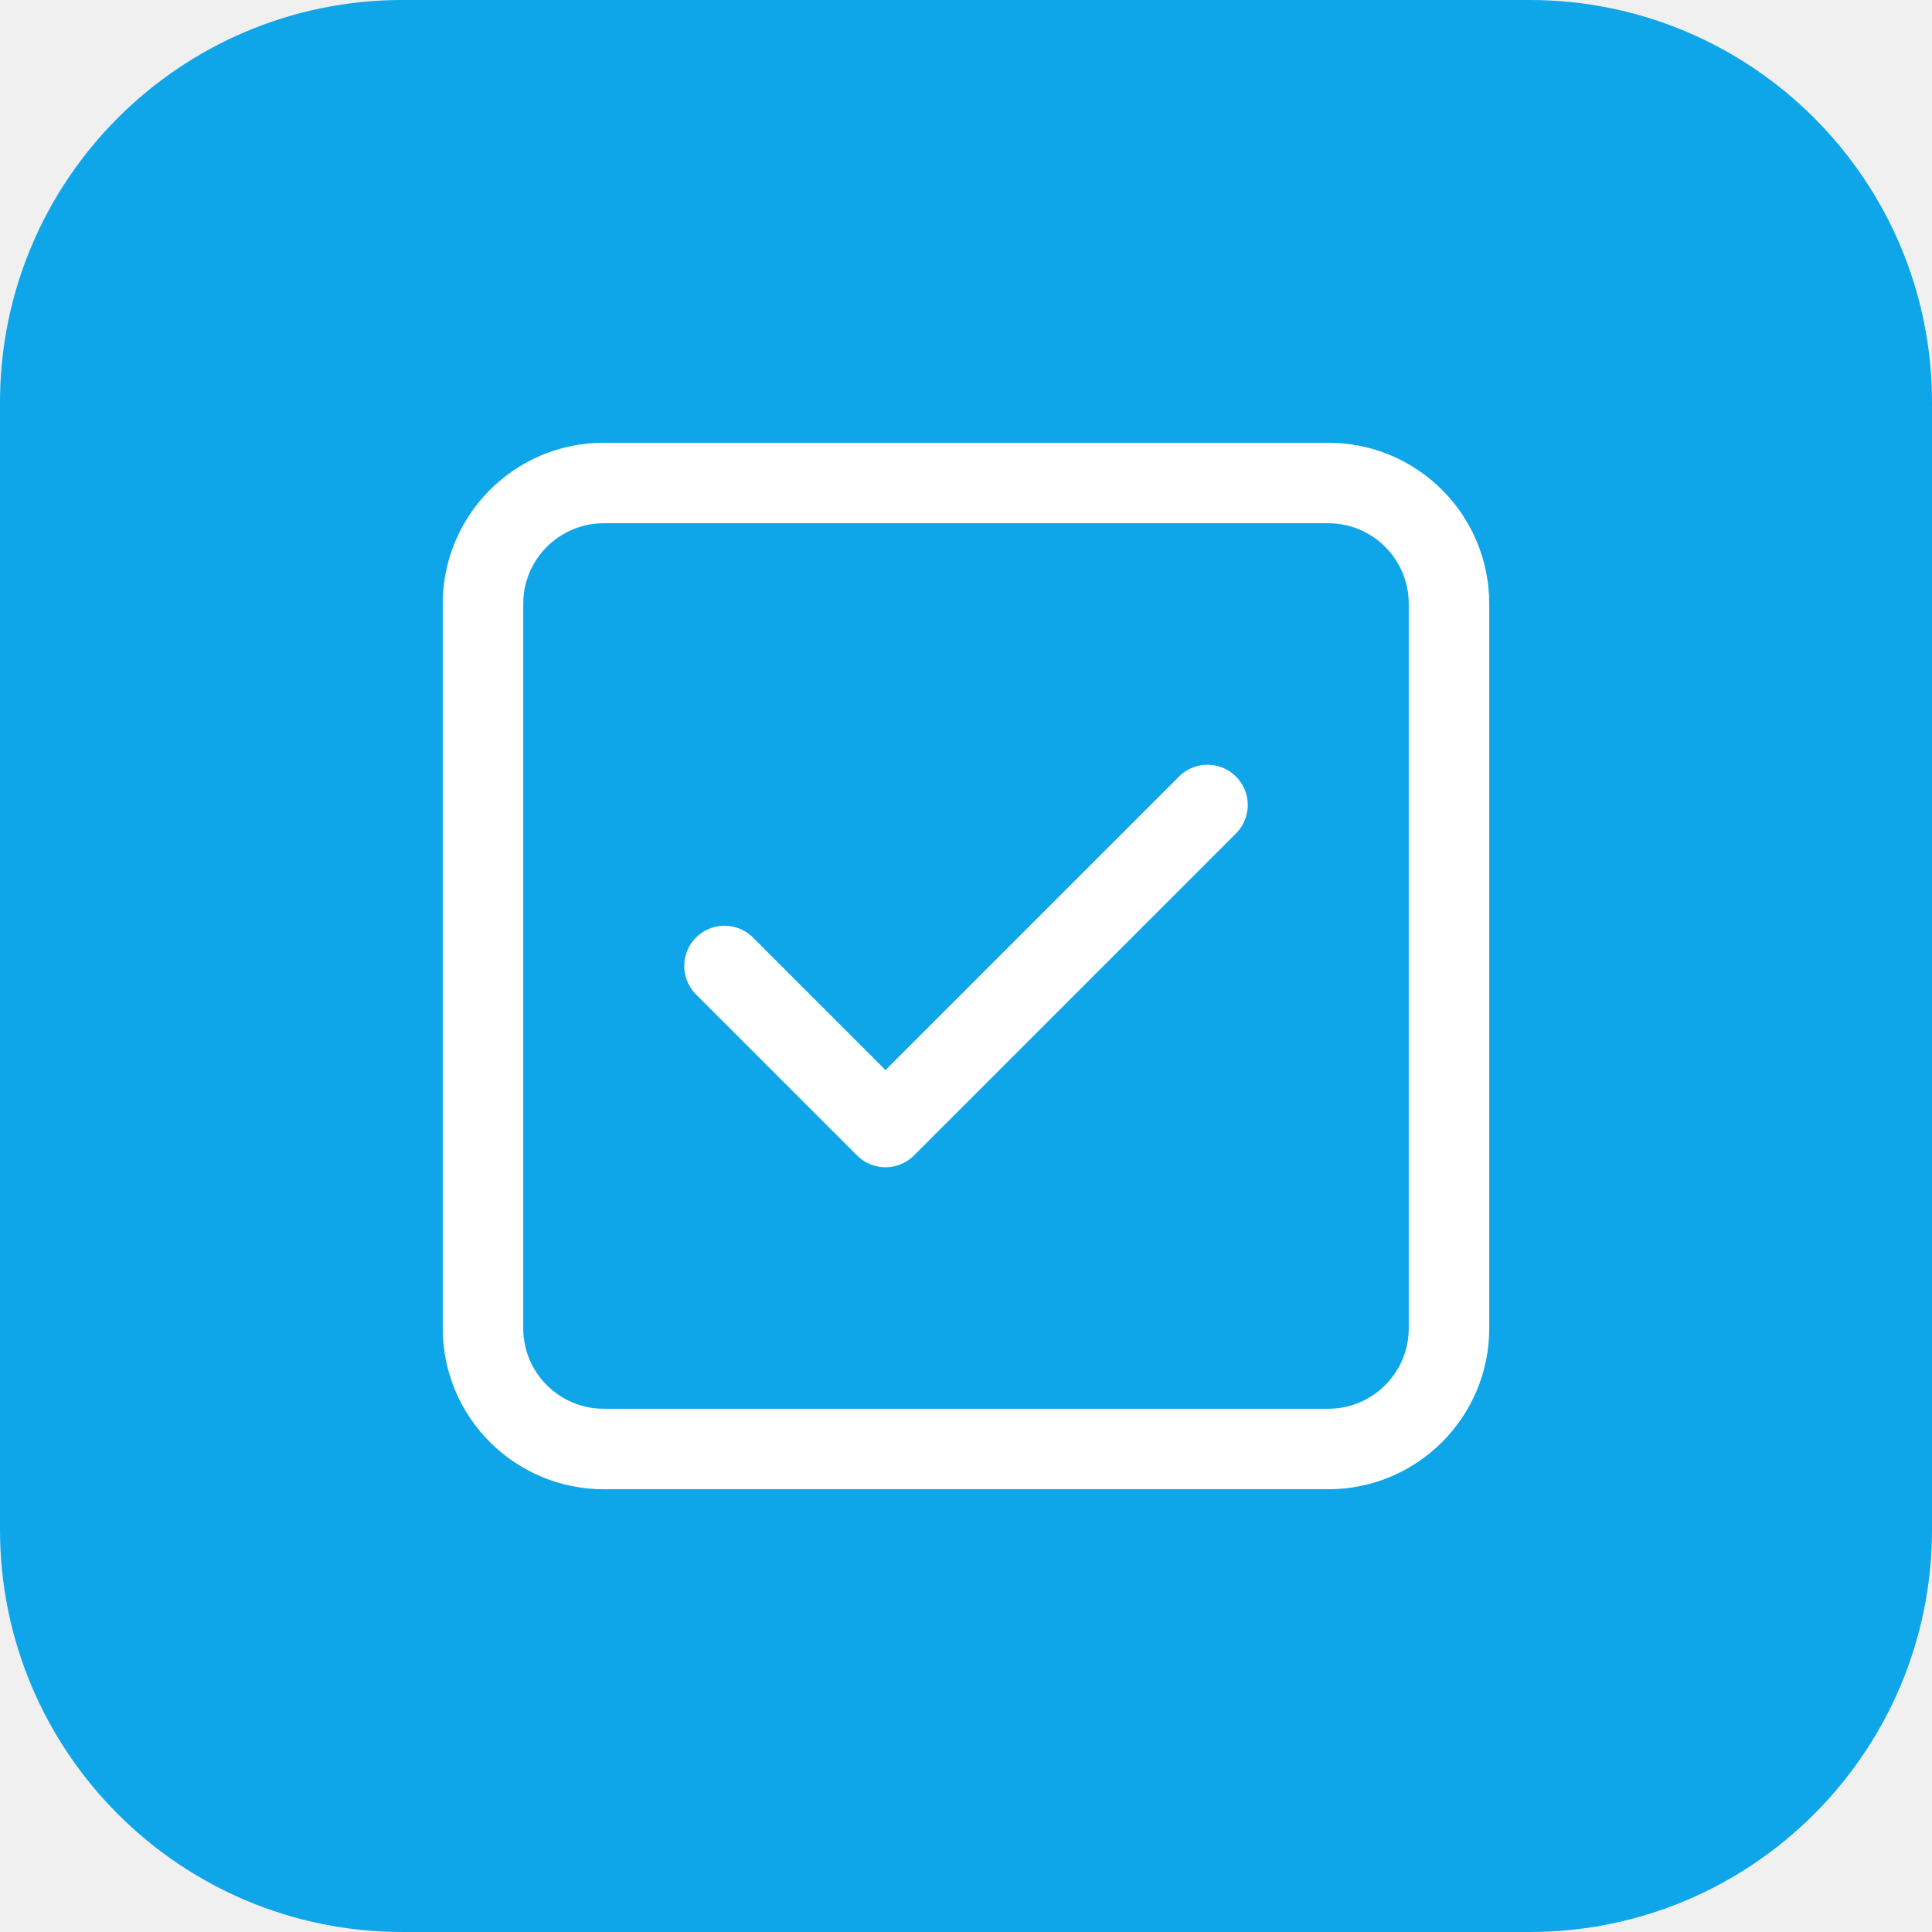
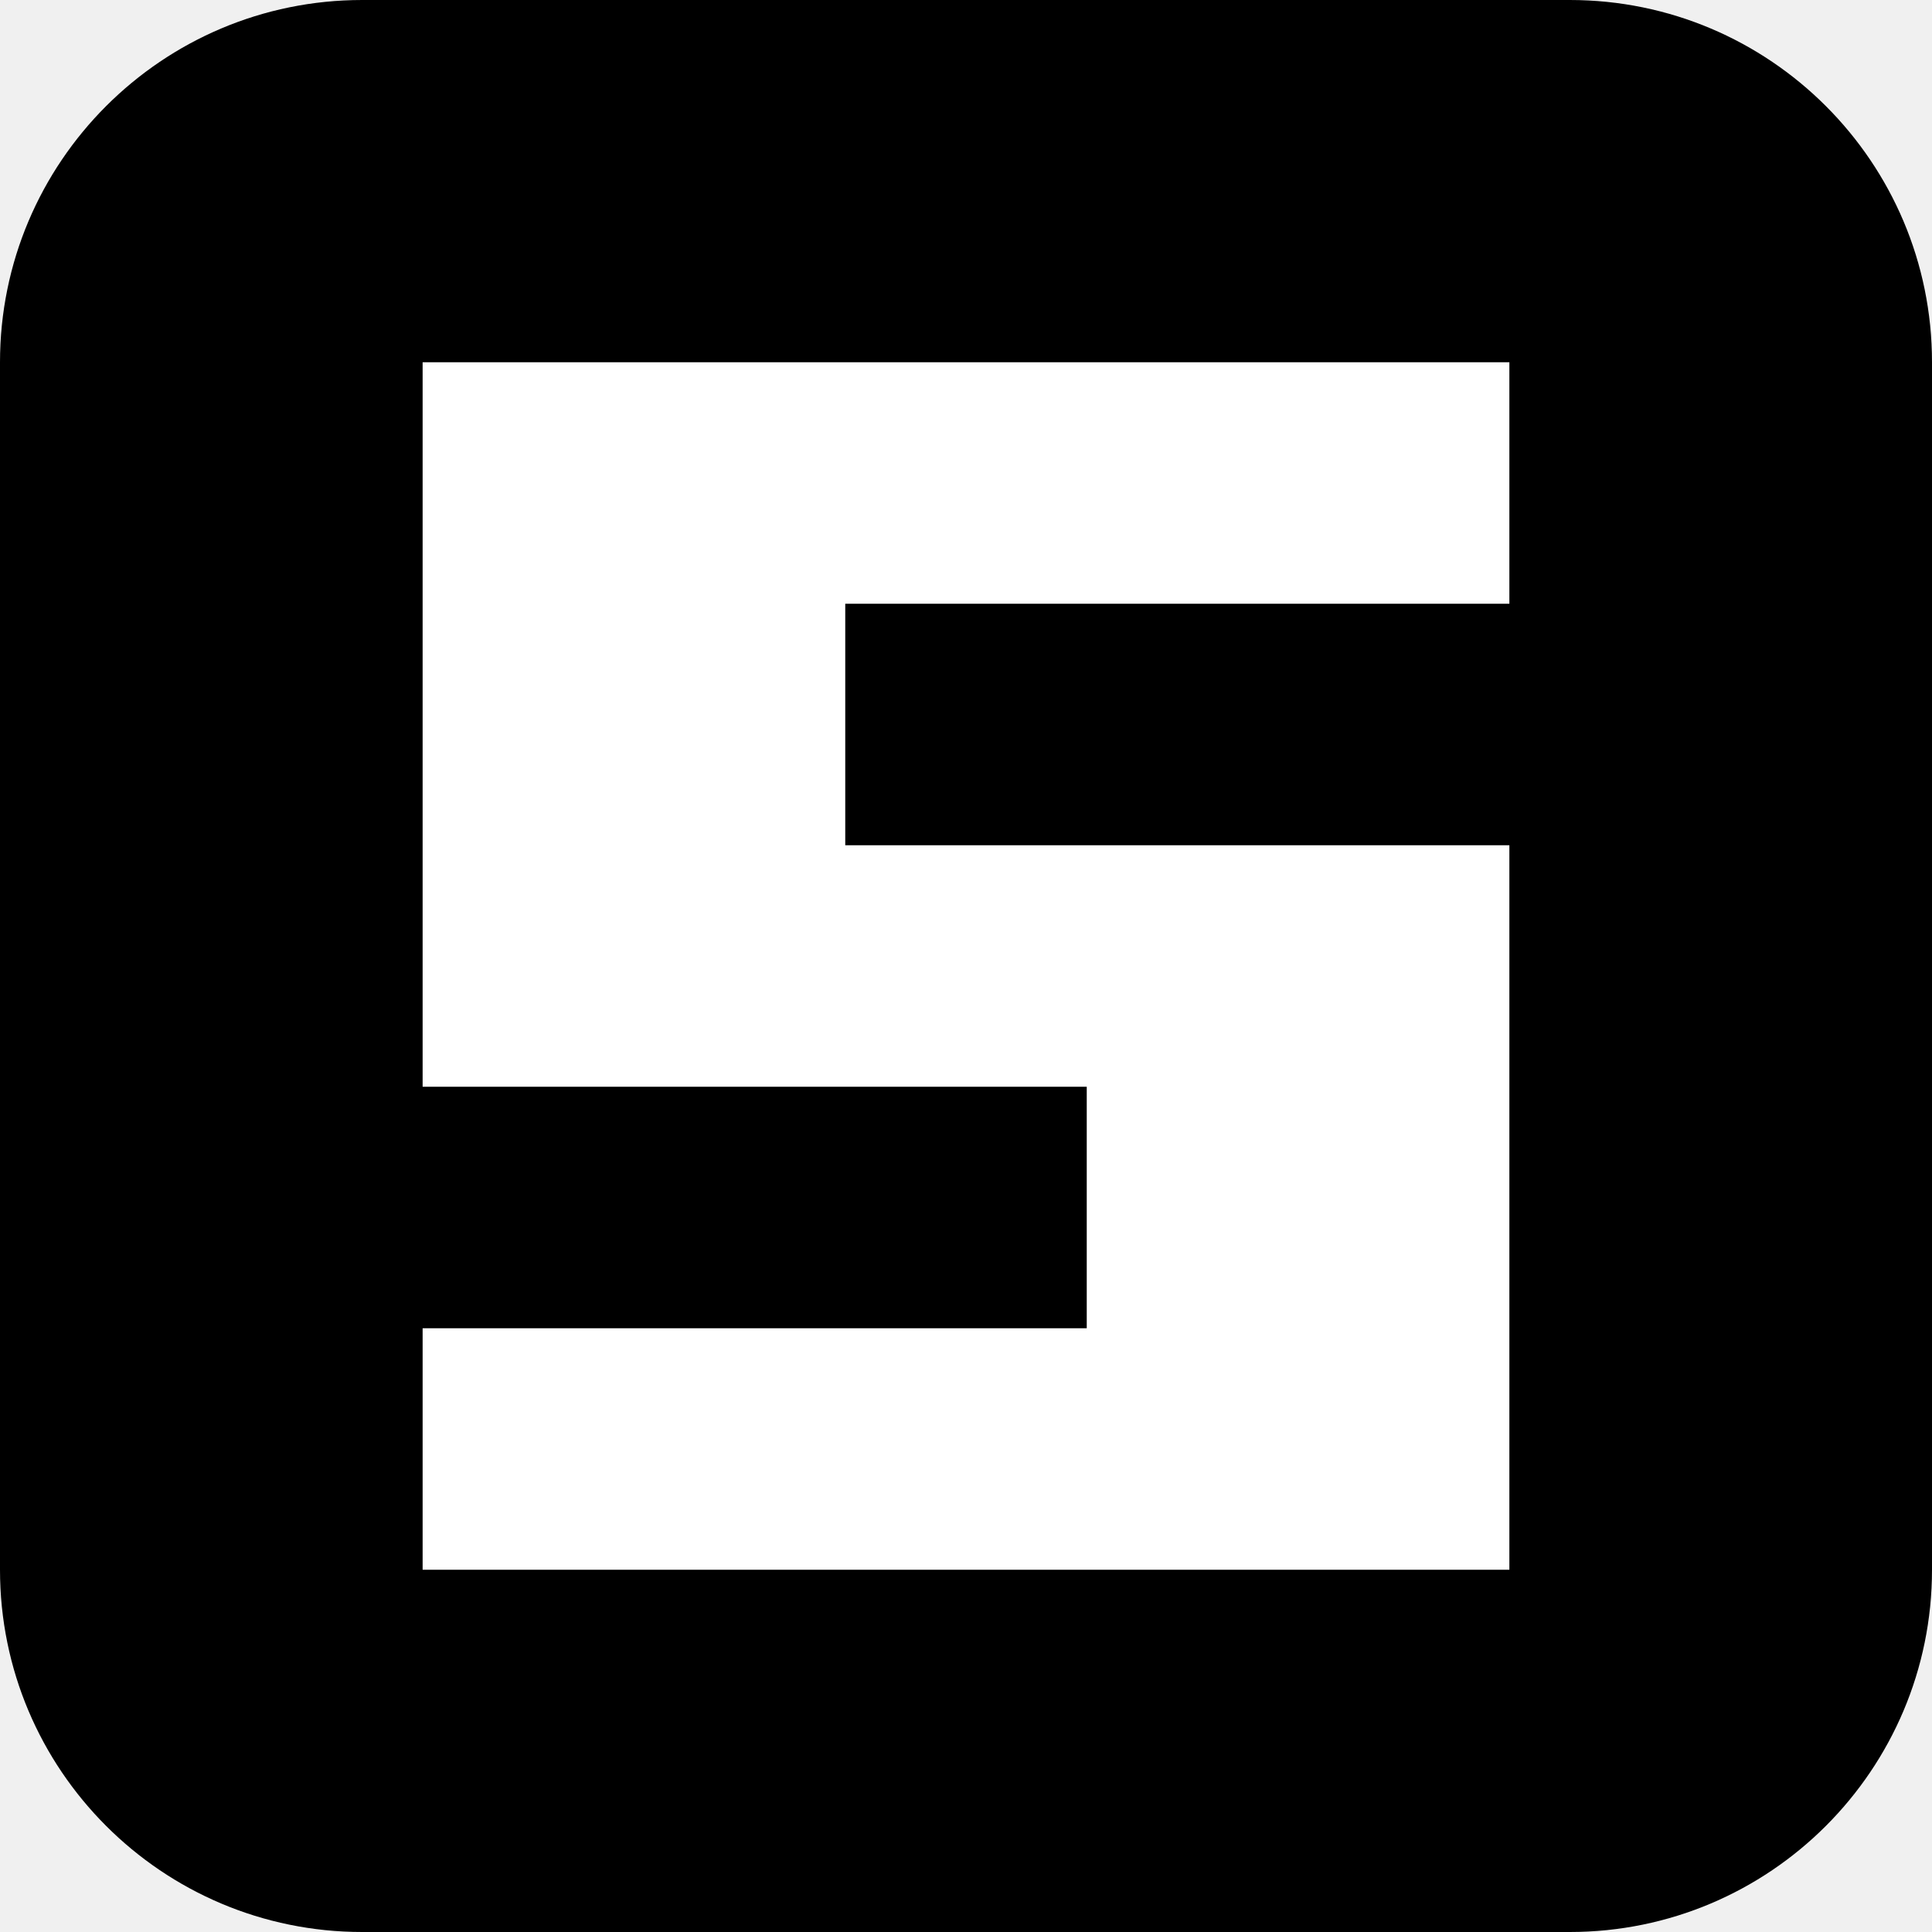
- <svg xmlns="http://www.w3.org/2000/svg" width="192" height="192" viewBox="0 0 192 192">
-   <rect width="192" height="192" rx="40" fill="#0ea5e9" />
-   <g fill="none" stroke="white" stroke-width="8" stroke-linecap="round" stroke-linejoin="round">
-     <rect x="48" y="48" width="96" height="96" rx="12" />
-     <path d="M72 96 L88 112 L120 80" />
-   </g>
+ <svg xmlns="http://www.w3.org/2000/svg" width="192" height="192" viewBox="0 0 32 32" fill="none">
+   <rect width="32" height="32" rx="6" fill="#000" />
+   <path d="M7 6 H25 V10 H14 V14 H25 V26 H7 V22 H18 V18 H7 Z" fill="#fff" />
</svg>
